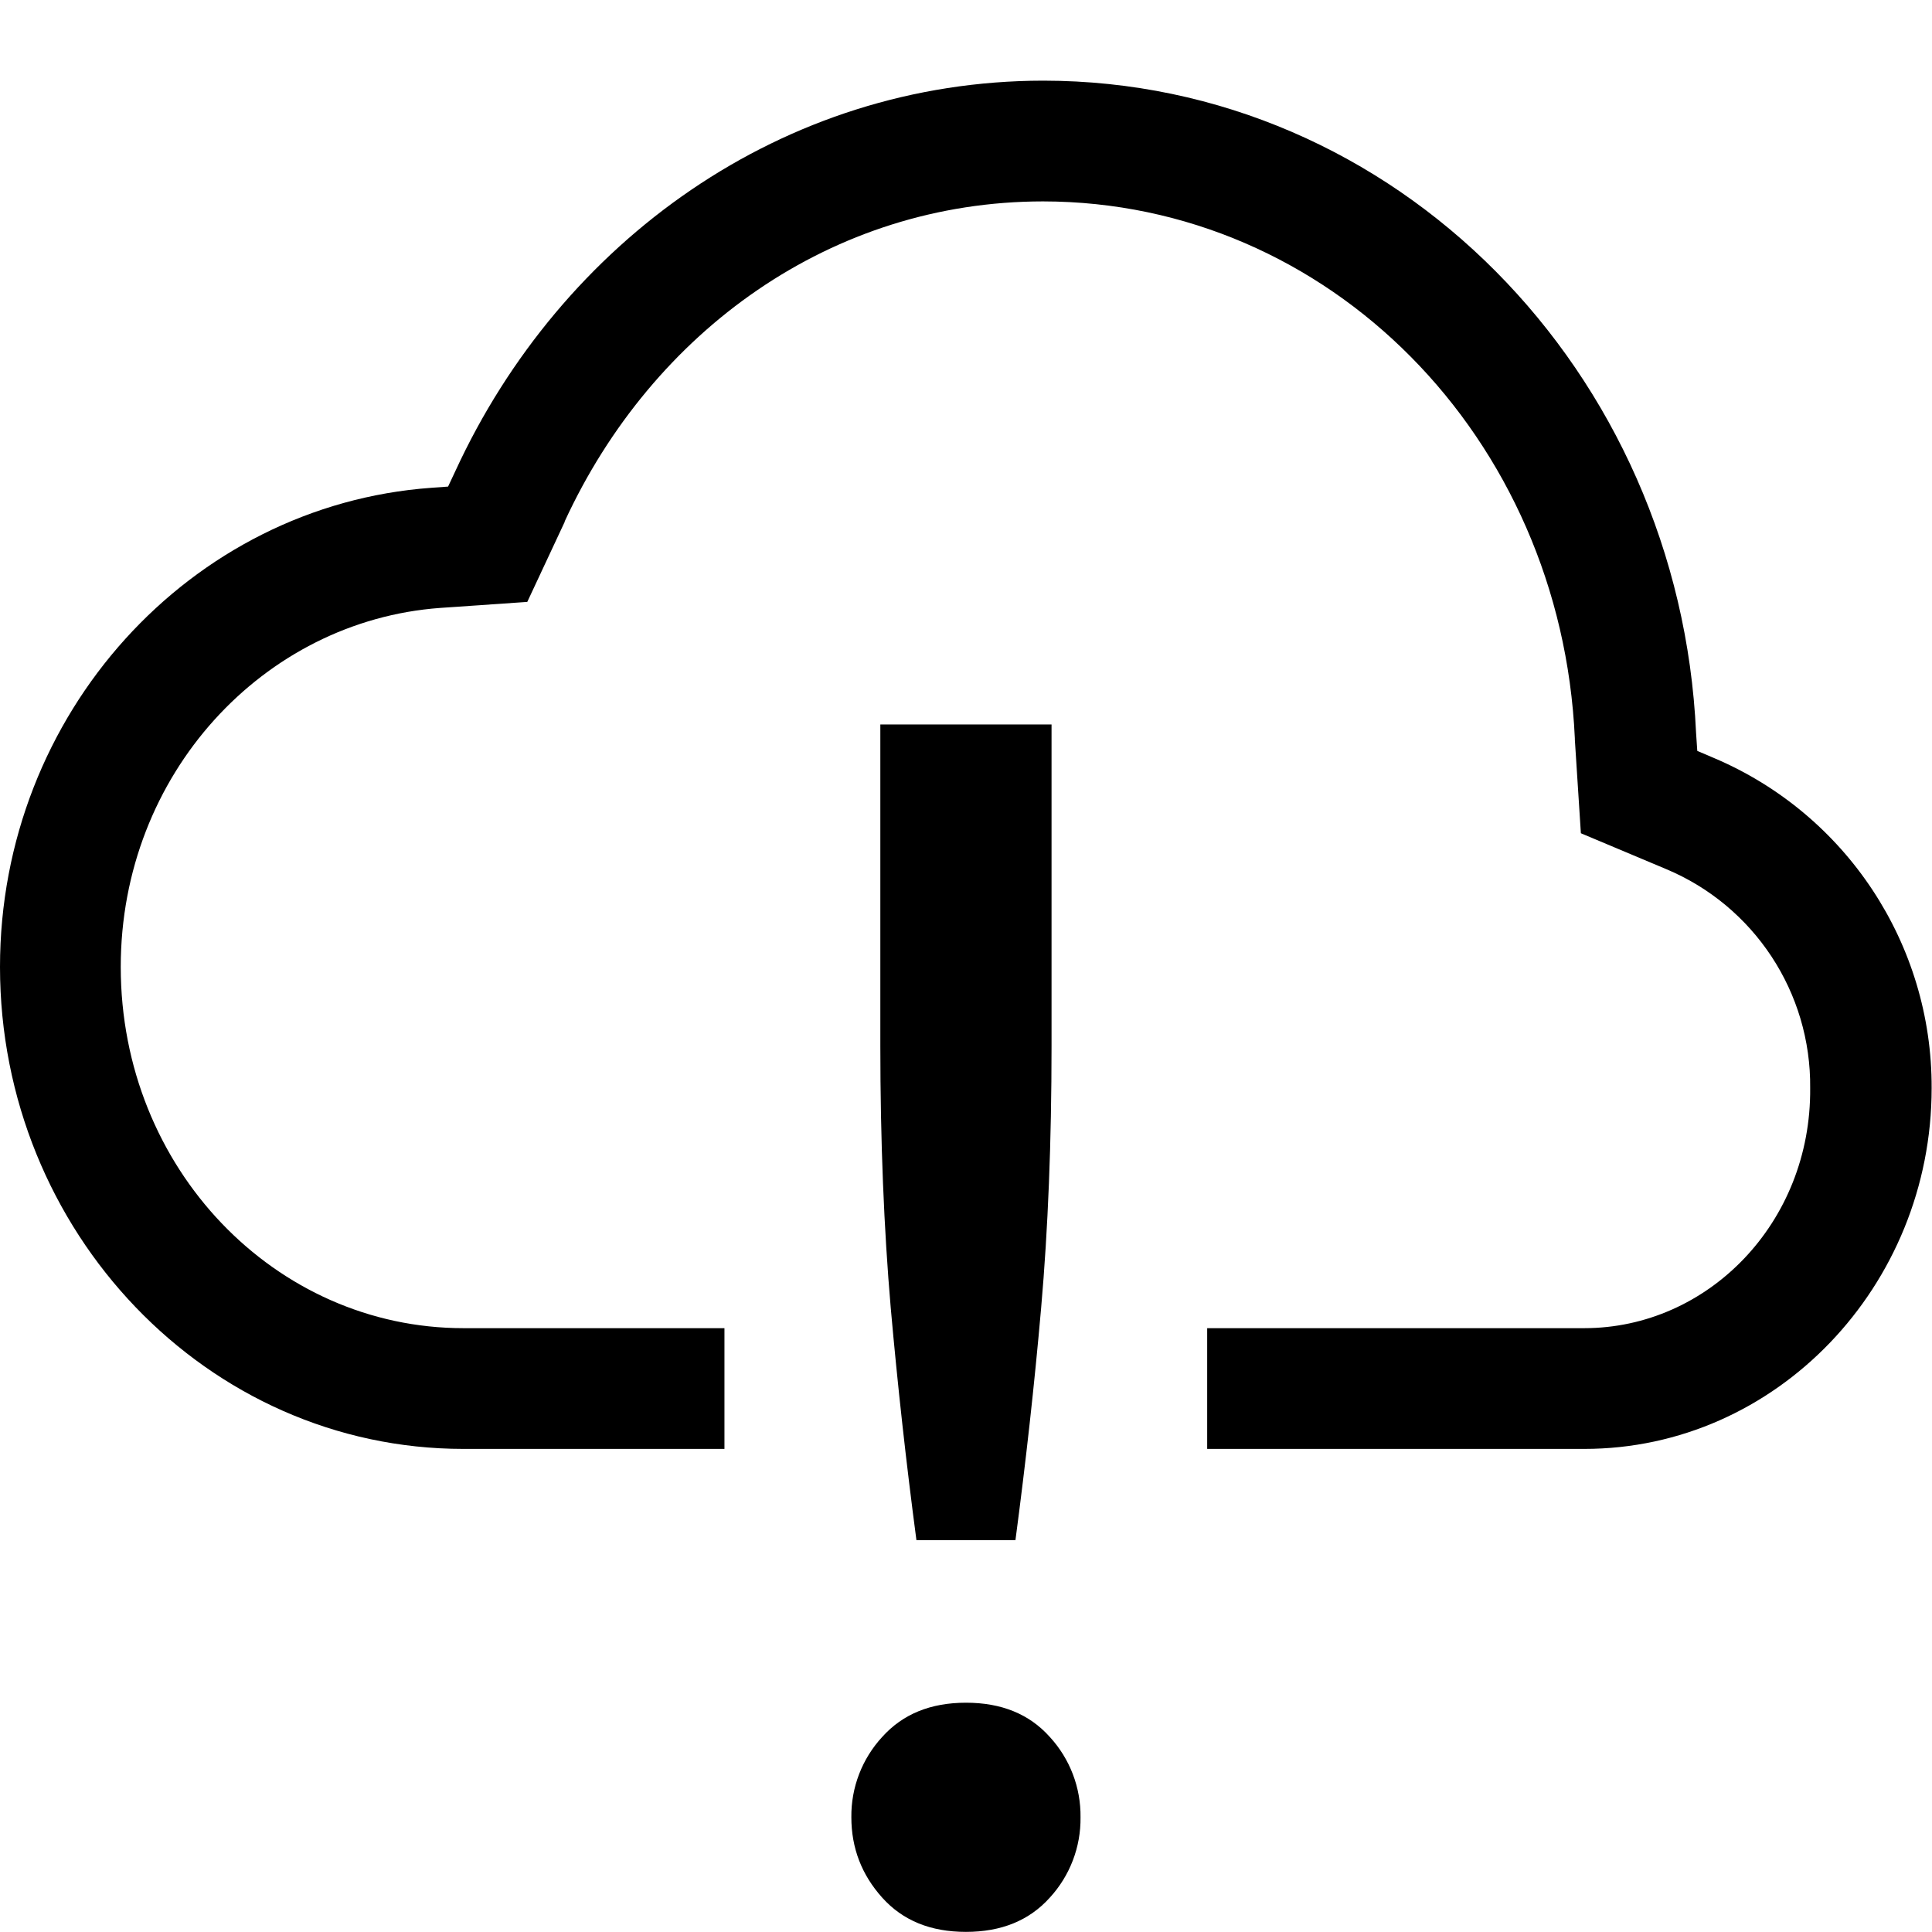
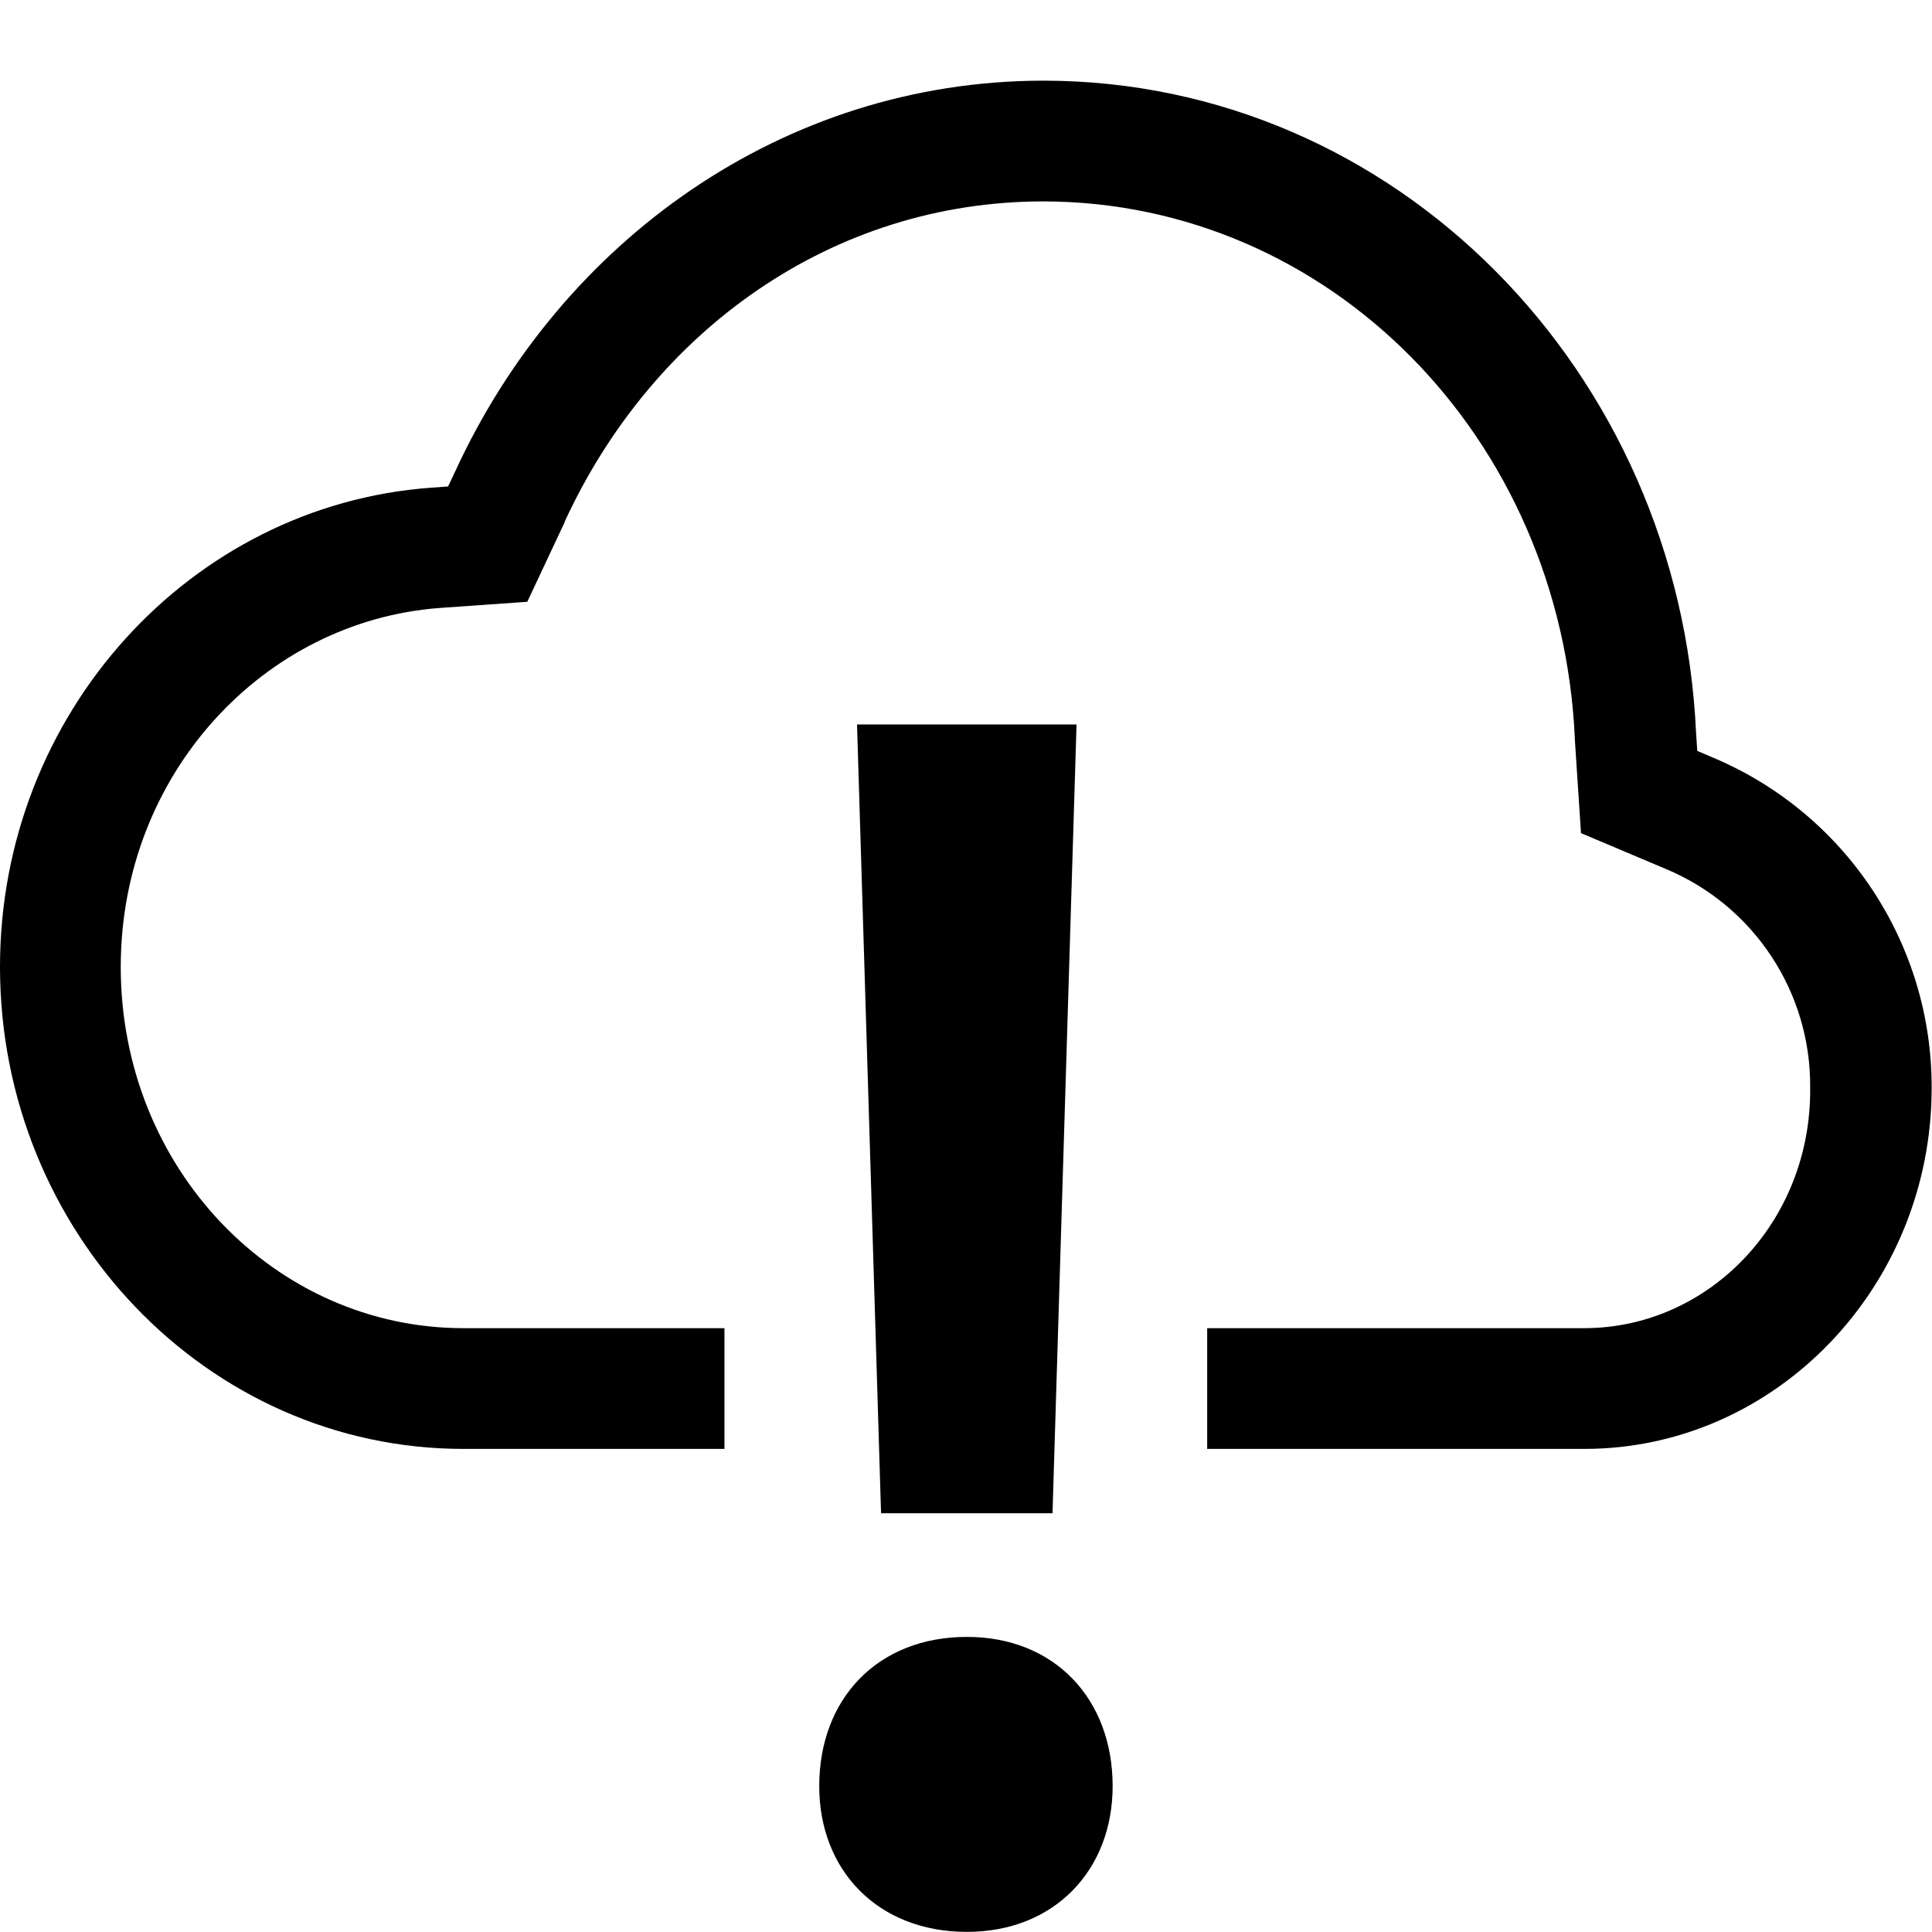
<svg xmlns="http://www.w3.org/2000/svg" height="16" width="16.001" version="1.1" id="svg6">
  <defs id="defs10" />
  <g id="layer1">
-     <g id="g834">
-       <path color="#000" d="M8.64.668C6.482.67 4.648 1.999 3.772 3.9l-.061.13-.139.01C1.578 4.184 0 5.91 0 8.008 0 10.201 1.716 12 3.838 12H6v-1H3.838C2.281 11 1 9.679 1 8.008c0-1.597 1.184-2.866 2.644-2.973l.723-.05.31-.663v-.004c.729-1.58 2.213-2.649 3.961-2.65 2.368.002 4.292 1.952 4.405 4.447v.01l.05.776.704.296a1.944 1.944 0 011.195 1.815c.01 1.114-.846 1.988-1.871 1.988H9.998v1h3.123c1.591 0 2.877-1.35 2.877-2.988a2.958 2.958 0 00-1.805-2.735l-.136-.058-.01-.149C13.911 3.077 11.56.67 8.642.668z" fill="gray" font-family="sans-serif" font-weight="400" overflow="visible" style="line-height:normal;-inkscape-font-specification:sans-serif;text-indent:0;text-align:start;text-decoration-line:none;text-transform:none;marker:none;fill:#000000" id="path2" />
-       <path class="error" color="#000" d="M7.291 6v2.662c0 .793.03 1.517.086 2.168.057.642.128 1.284.213 1.926h.82c.085-.642.157-1.284.213-1.926.057-.651.086-1.375.086-2.168V6zm.71 8.102c-.294 0-.524.094-.694.283a.965.965 0 00-.256.666c0 .255.086.477.256.666.17.189.4.283.693.283.293 0 .524-.094.694-.283a.965.965 0 00.255-.666.965.965 0 00-.255-.666c-.17-.19-.401-.283-.694-.283z" fill="#da1636" font-family="sans-serif" font-weight="400" overflow="visible" style="line-height:normal;font-variant-ligatures:none;font-variant-position:normal;font-variant-caps:normal;font-variant-numeric:normal;font-variant-alternates:normal;font-feature-settings:normal;text-indent:0;text-align:start;text-decoration-line:none;text-decoration-style:solid;text-decoration-color:#000;text-transform:none;shape-padding:0;isolation:auto;mix-blend-mode:normal;marker:none;fill:#000000;fill-opacity:1" id="path4" />
-     </g>
+     <path id="path2" style="line-height:normal;-inkscape-font-specification:sans-serif;text-indent:0;text-align:start;text-decoration-line:none;text-transform:none;fill:#000000;marker:none" d="m 8.641,0.668 c -2.158,0.002 -3.993,1.331 -4.869,3.232 l -0.061,0.129 -0.139,0.01 C 1.578,4.183 0,5.91 0,8.008 0,10.201 1.716,12 3.838,12 H 6 V 11 H 3.838 C 2.281,11 1,9.679 1,8.008 1,6.411 2.185,5.142 3.645,5.035 L 4.367,4.984 4.678,4.322 v -0.004 c 0.729,-1.58 2.213,-2.649 3.961,-2.65 2.368,0.002 4.291,1.952 4.404,4.447 V 6.125 l 0.051,0.775 0.703,0.297 a 1.944,1.944 0 0 1 1.195,1.814 C 15.002,10.126 14.146,11 13.121,11 H 9.998 v 1 h 3.123 c 1.591,0 2.877,-1.35 2.877,-2.988 A 2.958,2.958 0 0 0 14.193,6.277 L 14.057,6.219 14.047,6.07 c -0.136,-2.993 -2.486,-5.4 -5.404,-5.402 z M 7.098,6 7.297,12.533 H 8.717 L 8.916,6 Z m 0.91,7.557 c -0.739,0 -1.223,0.512 -1.223,1.236 0,0.696 0.484,1.207 1.223,1.207 0.724,0 1.207,-0.511 1.207,-1.207 0,-0.724 -0.483,-1.236 -1.207,-1.236 z" />
  </g>
</svg>
